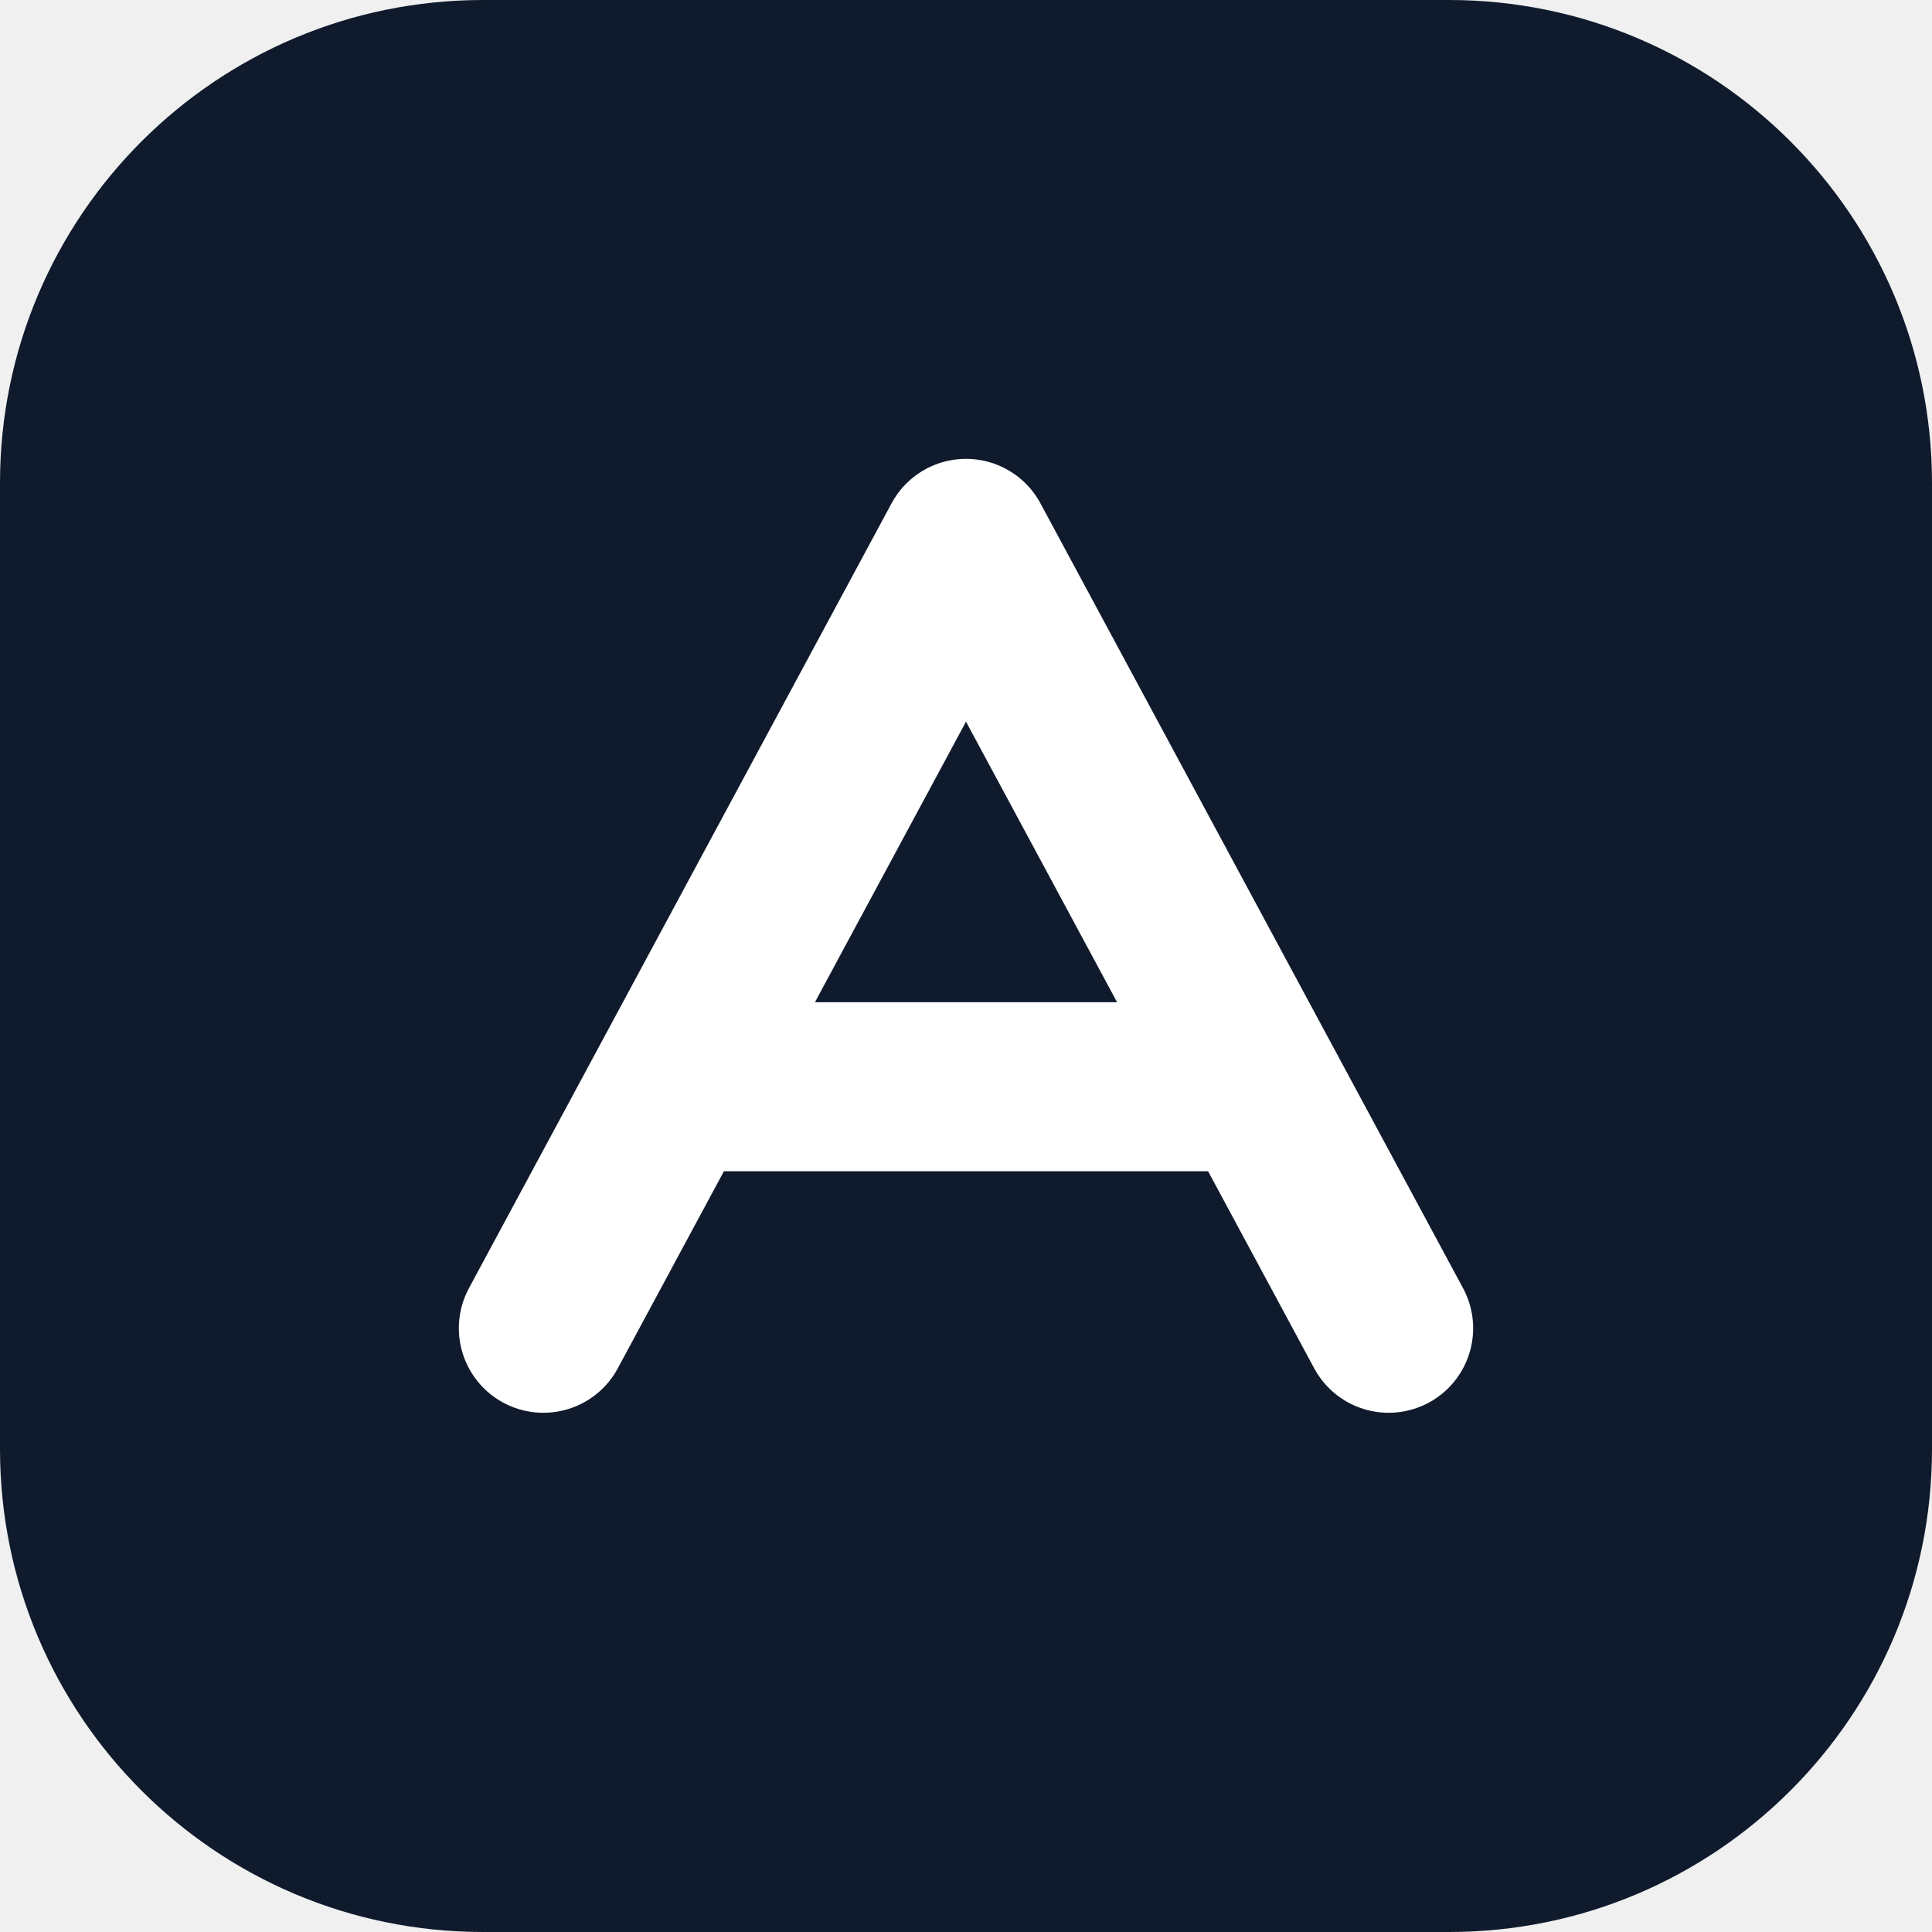
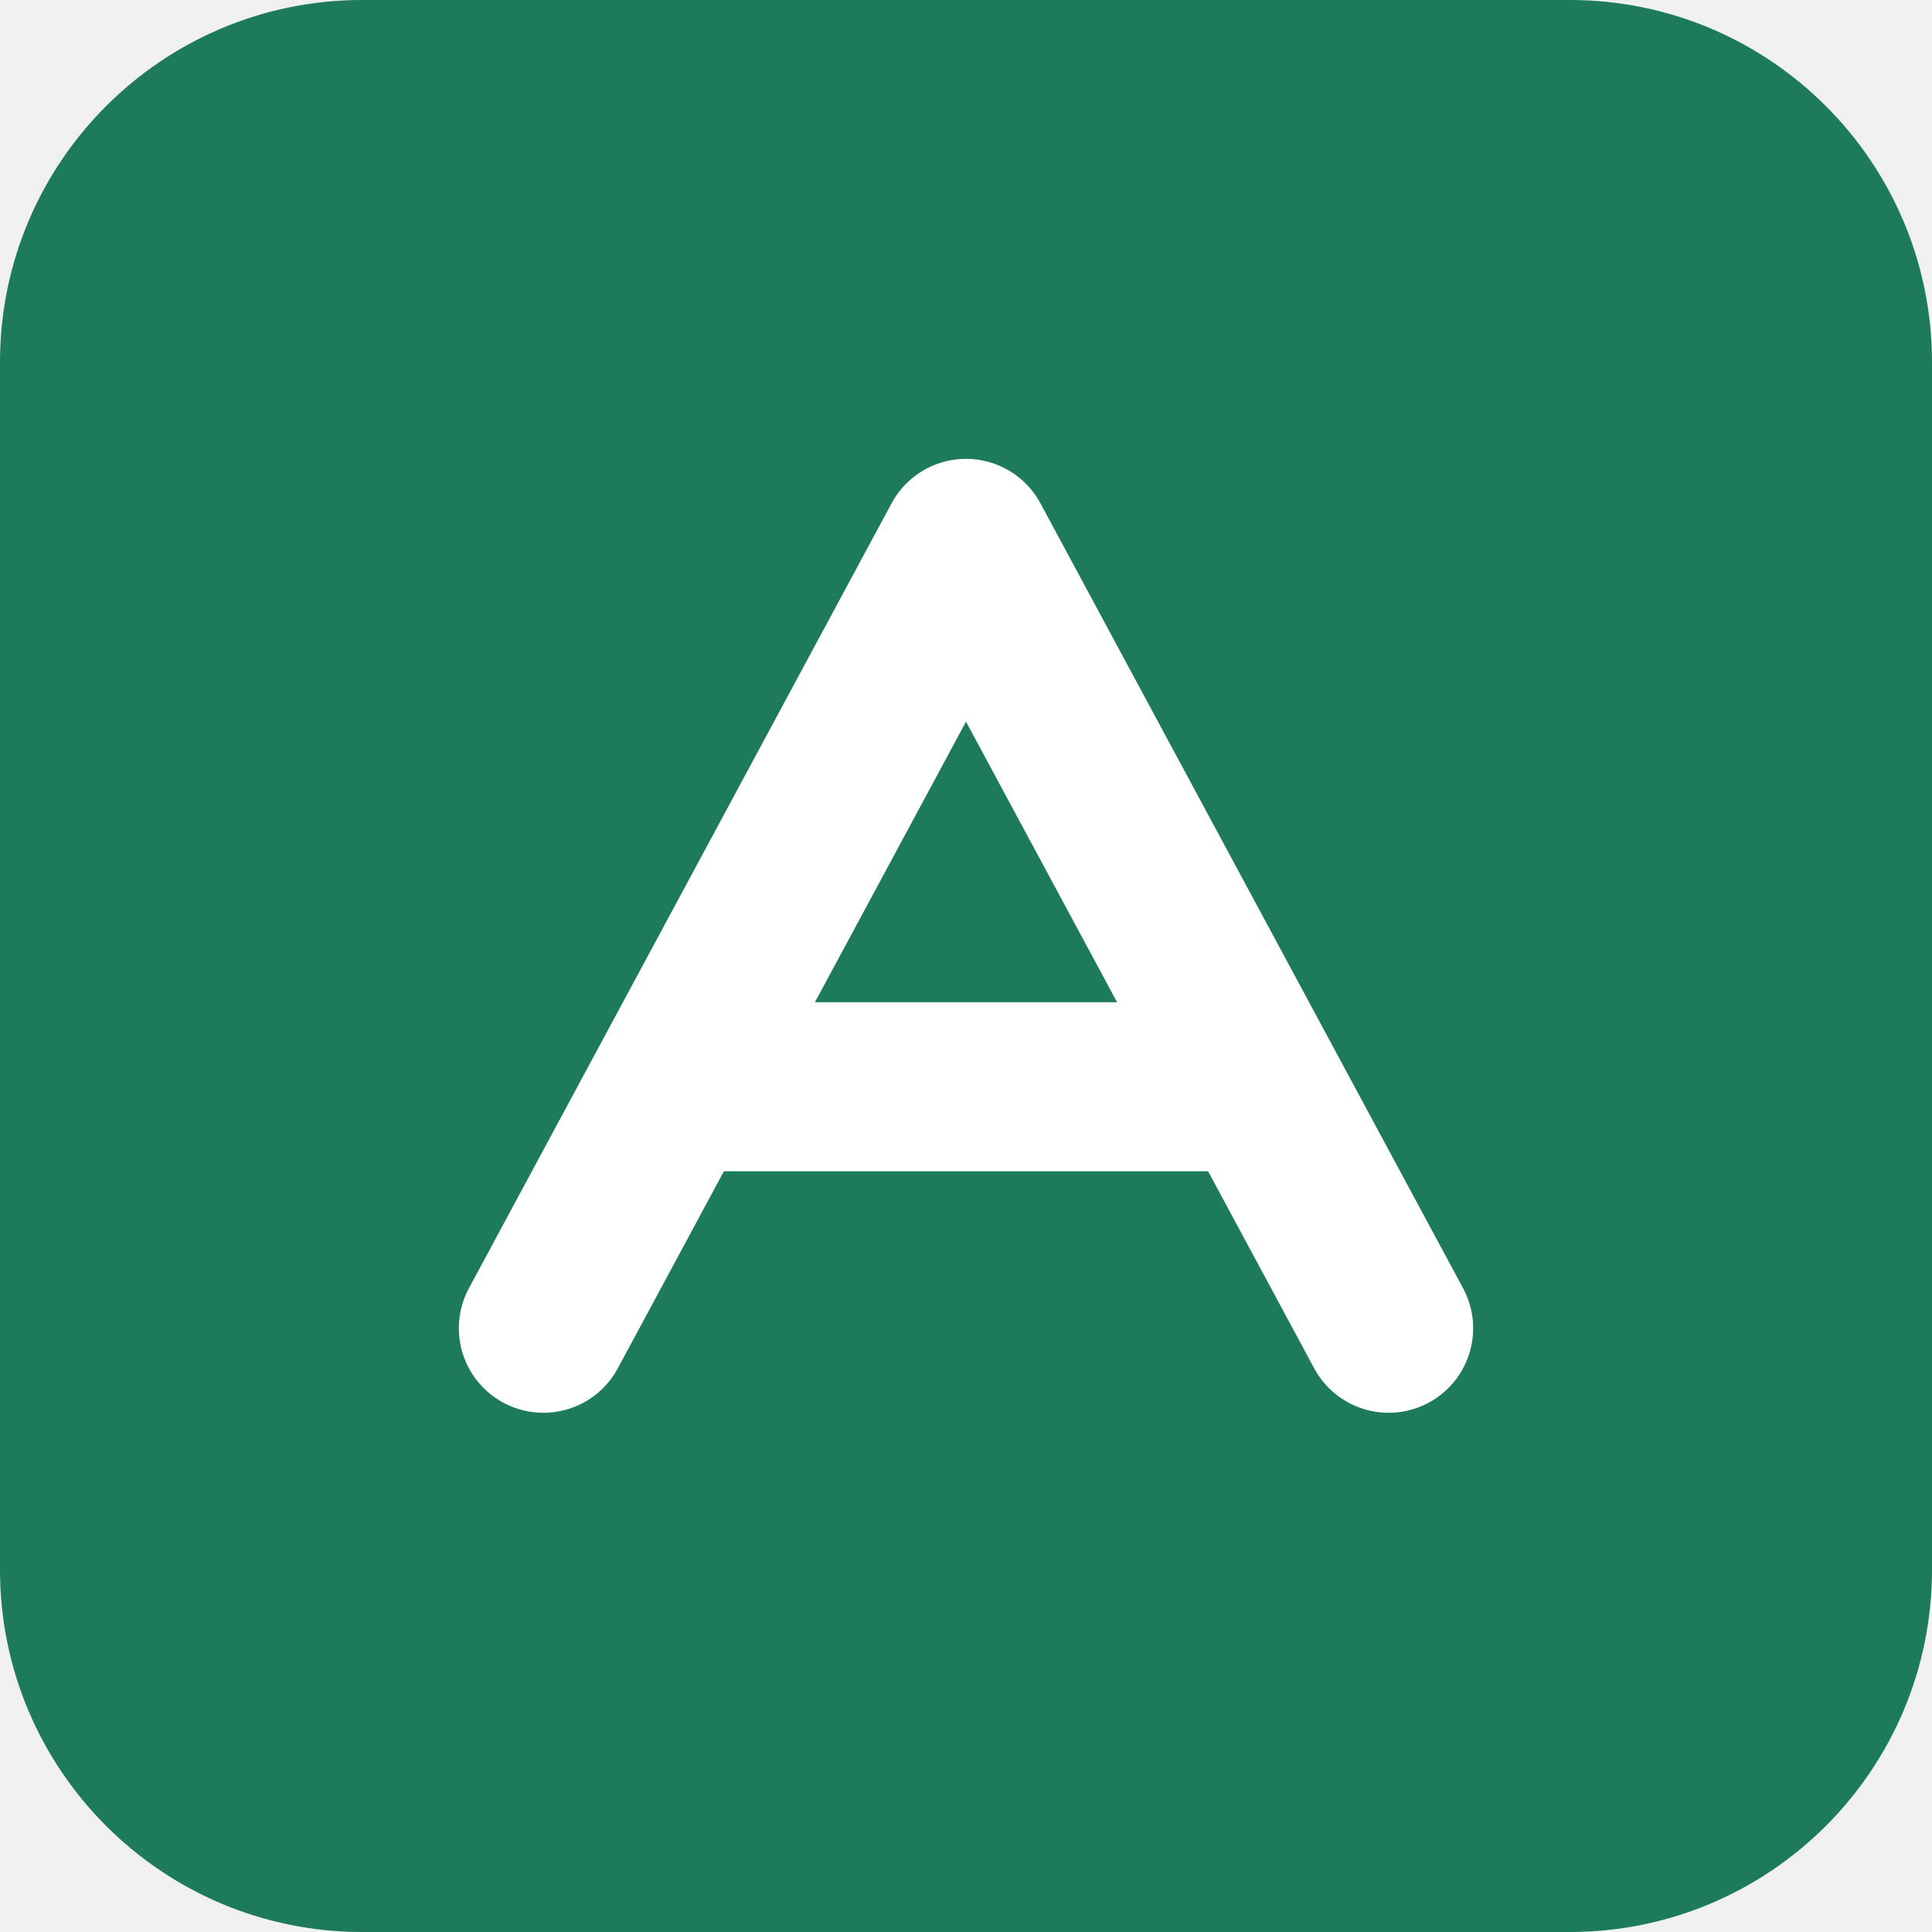
<svg xmlns="http://www.w3.org/2000/svg" viewBox="0 0 32 32">
-   <rect width="32" height="32" rx="8" fill="#0f1b2d" />
+   <rect width="32" height="32" rx="6" fill="#1e7a5c" />
  <path d="M9 22 16 9l7 13" fill="none" stroke="#fff" stroke-width="2.8" stroke-linecap="round" stroke-linejoin="round" />
  <path d="M12 18h8" stroke="#fff" stroke-width="2.8" stroke-linecap="round" />
</svg>
